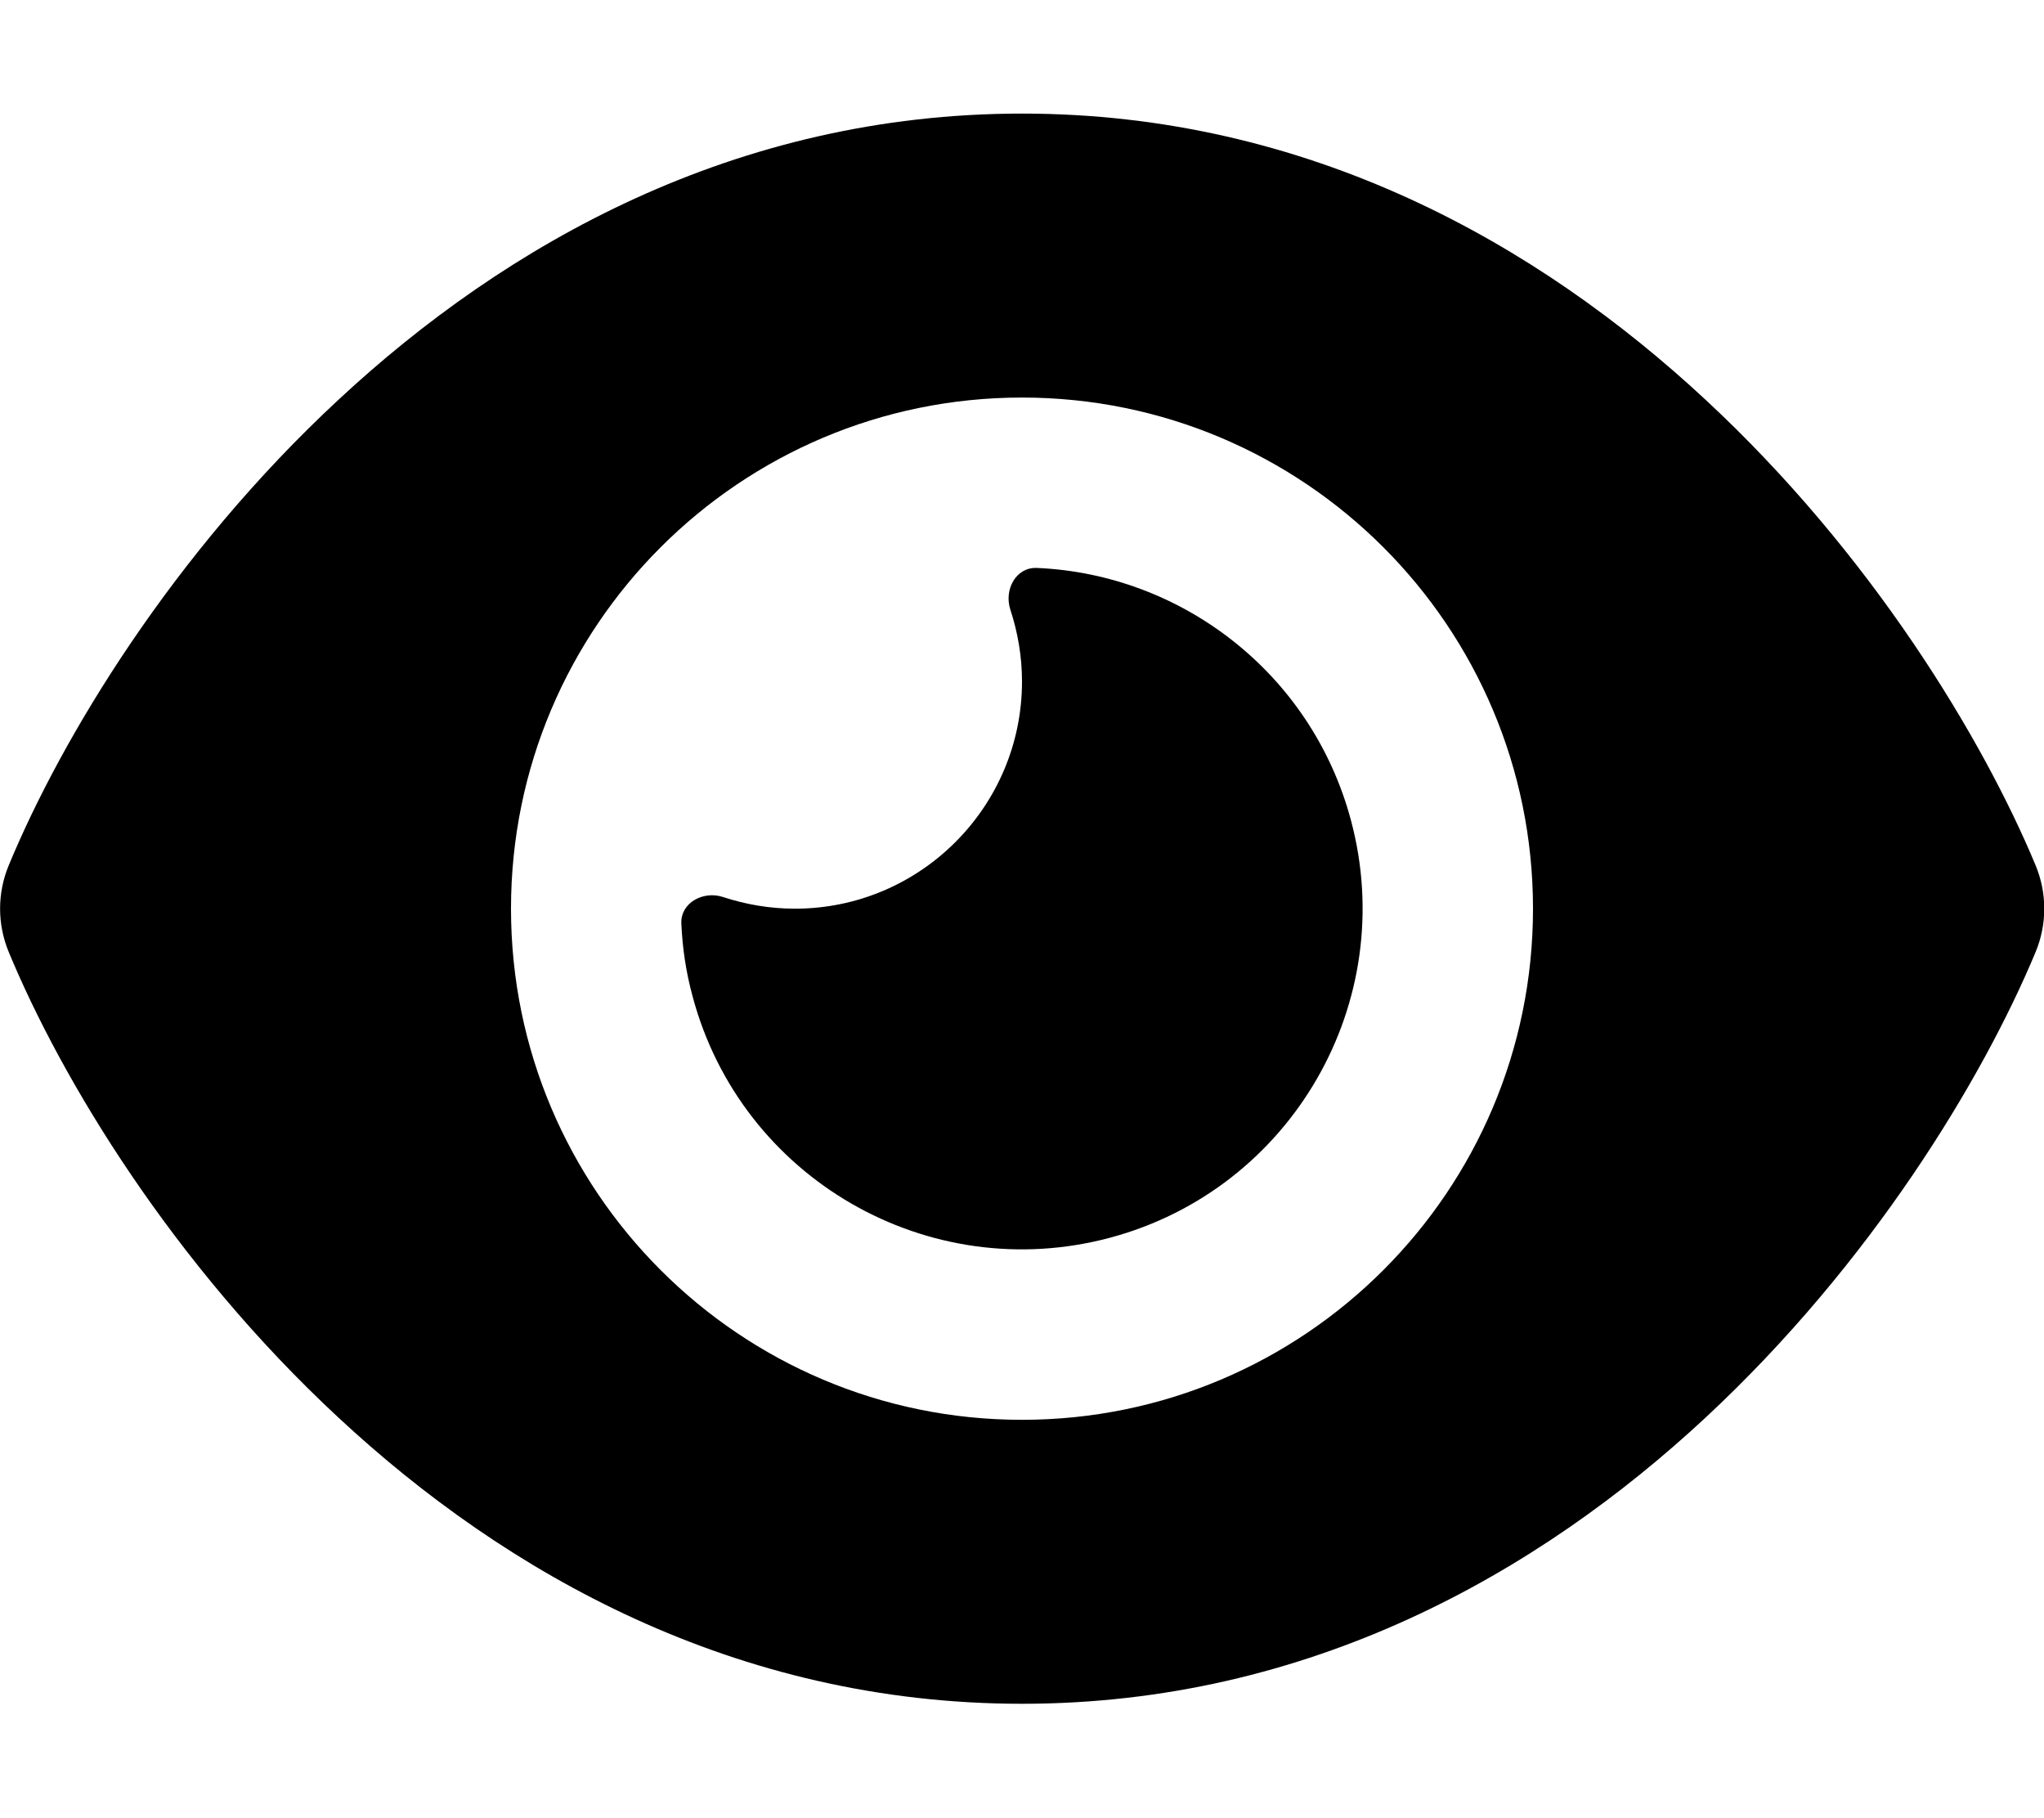
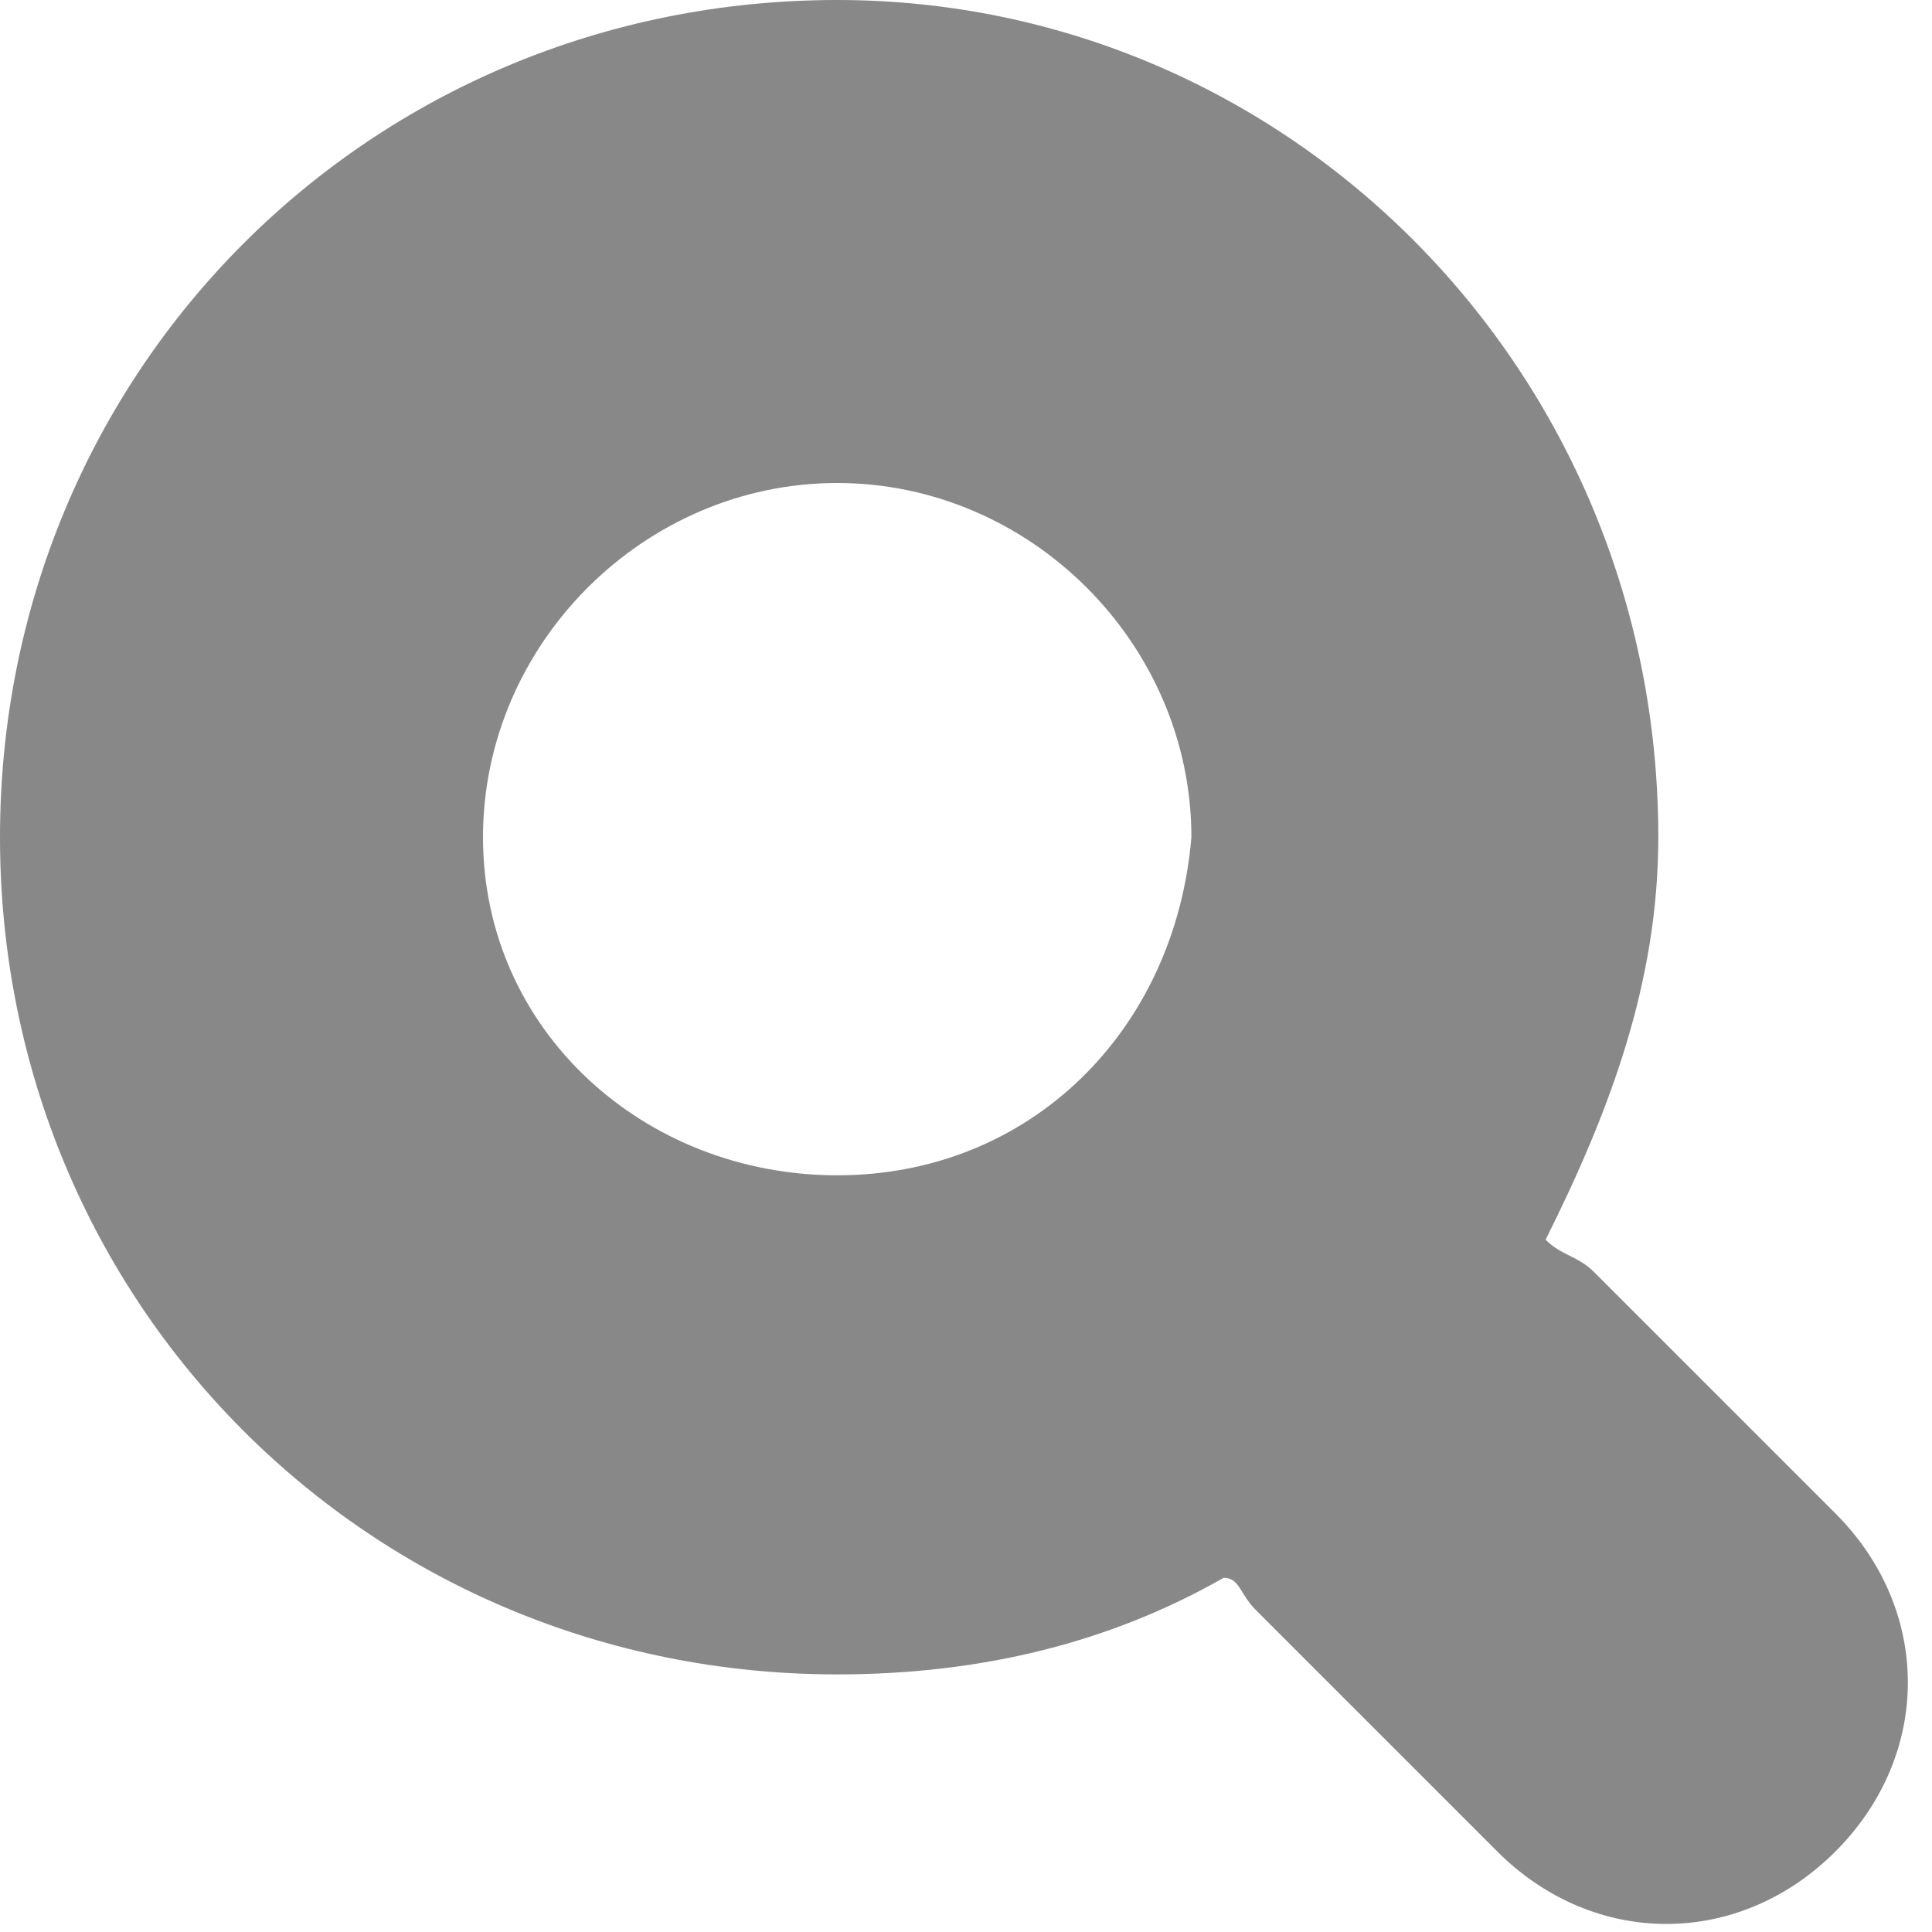
- <svg xmlns="http://www.w3.org/2000/svg" viewBox="0 0 576 512" preserveAspectRatio="xMinYMid meet">
-   <path d="M288 32c-80.8 0-145.5 36.8-192.6 80.6C48.6 156 17.3 208 2.5 243.7c-3.3 7.9-3.3 16.7 0 24.6C17.3 304 48.6 356 95.4 399.4C142.5 443.2 207.2 480 288 480s145.5-36.8 192.6-80.6c46.8-43.5 78.1-95.4 93-131.1c3.3-7.9 3.3-16.7 0-24.6c-14.9-35.7-46.2-87.7-93-131.1C433.5 68.8 368.8 32 288 32zM144 256a144 144 0 1 1 288 0 144 144 0 1 1 -288 0zm144-64c0 35.3-28.7 64-64 64c-7.1 0-13.9-1.2-20.3-3.3c-5.5-1.8-11.9 1.6-11.7 7.4c.3 6.9 1.3 13.8 3.2 20.7c13.7 51.2 66.4 81.6 117.6 67.9s81.6-66.4 67.9-117.6c-11.1-41.5-47.8-69.4-88.6-71.1c-5.8-.2-9.2 6.1-7.4 11.7c2.1 6.4 3.3 13.2 3.3 20.3z" />
+ <svg xmlns="http://www.w3.org/2000/svg" width="12" height="12" viewBox="0 0 12 12" preserveAspectRatio="xMinYMid meet" overflow="visible">
+   <path d="M11.4 9.4L9.9 7.9c-.1-.1-.2-.1-.3-.2.4-.8.7-1.6.7-2.5C10.3 2.3 8 0 5.2 0 2.3 0 0 2.3 0 5.2s2.3 5.2 5.2 5.2c.9 0 1.7-.2 2.4-.6.1 0 .1.1.2.2l1.5 1.5c.6.6 1.5.6 2.1 0s.6-1.5 0-2.1zM5.2 7.3C4 7.3 3 6.4 3 5.2 3 4 4 3 5.2 3c1.2 0 2.2 1 2.2 2.2-.1 1.2-1 2.1-2.2 2.1z" fill="#888" />
</svg>
